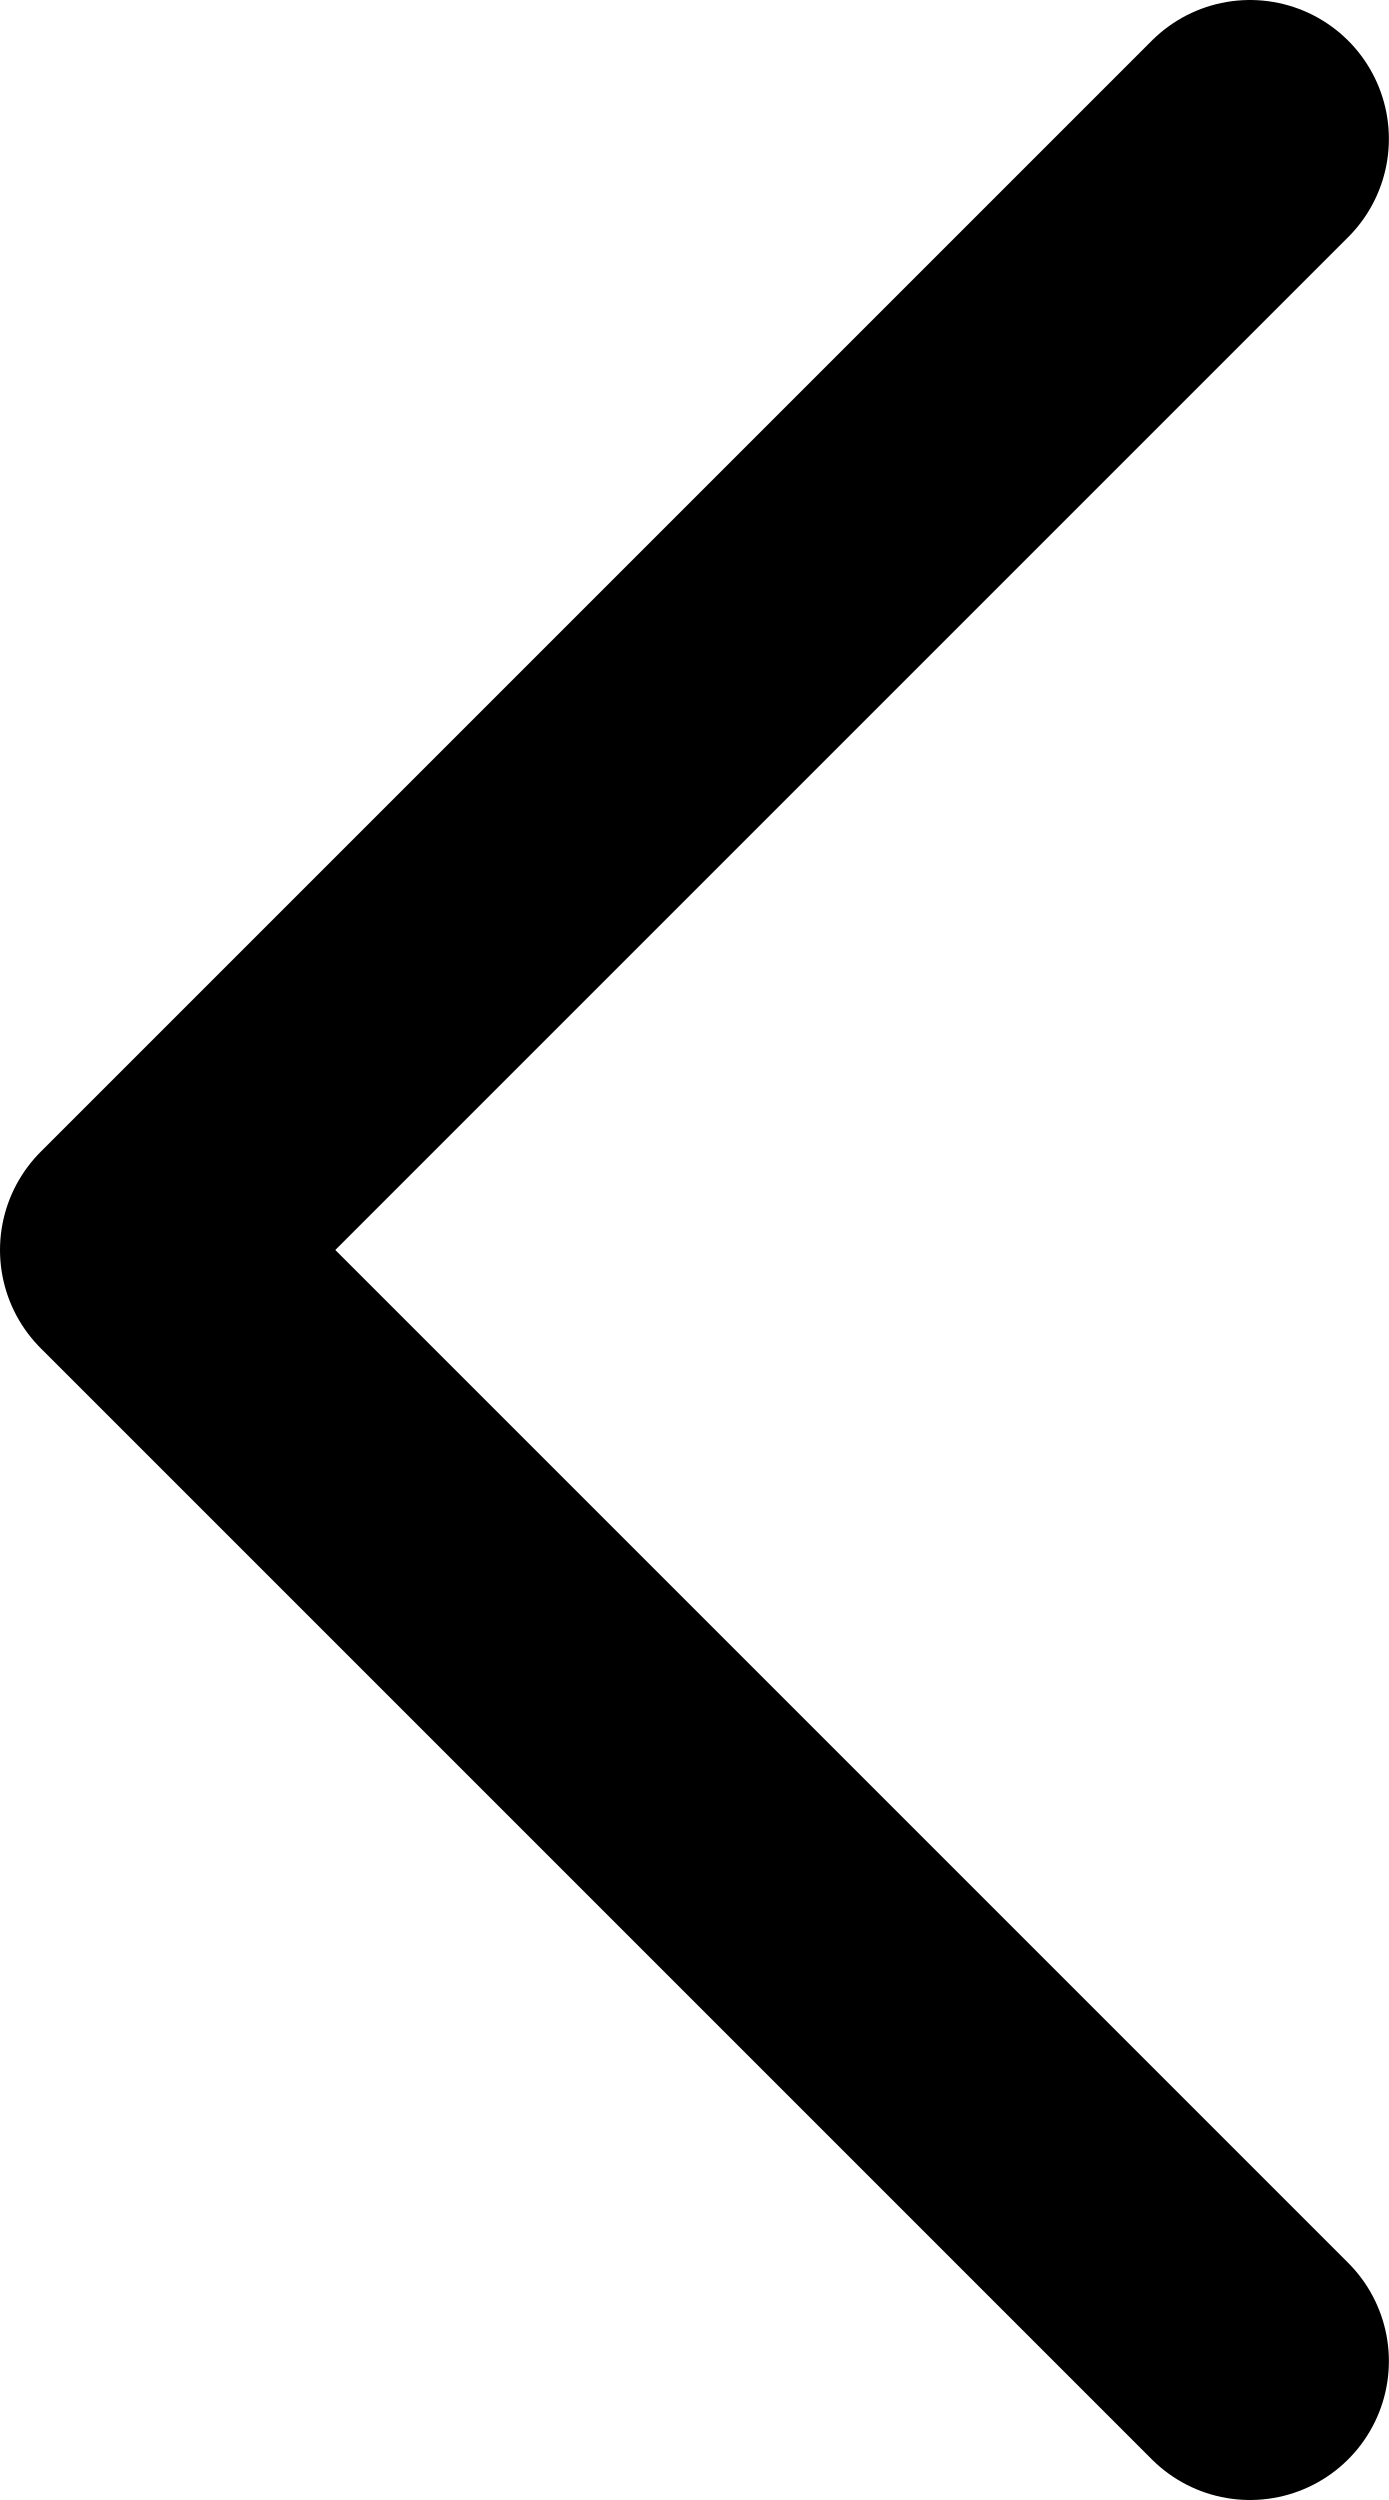
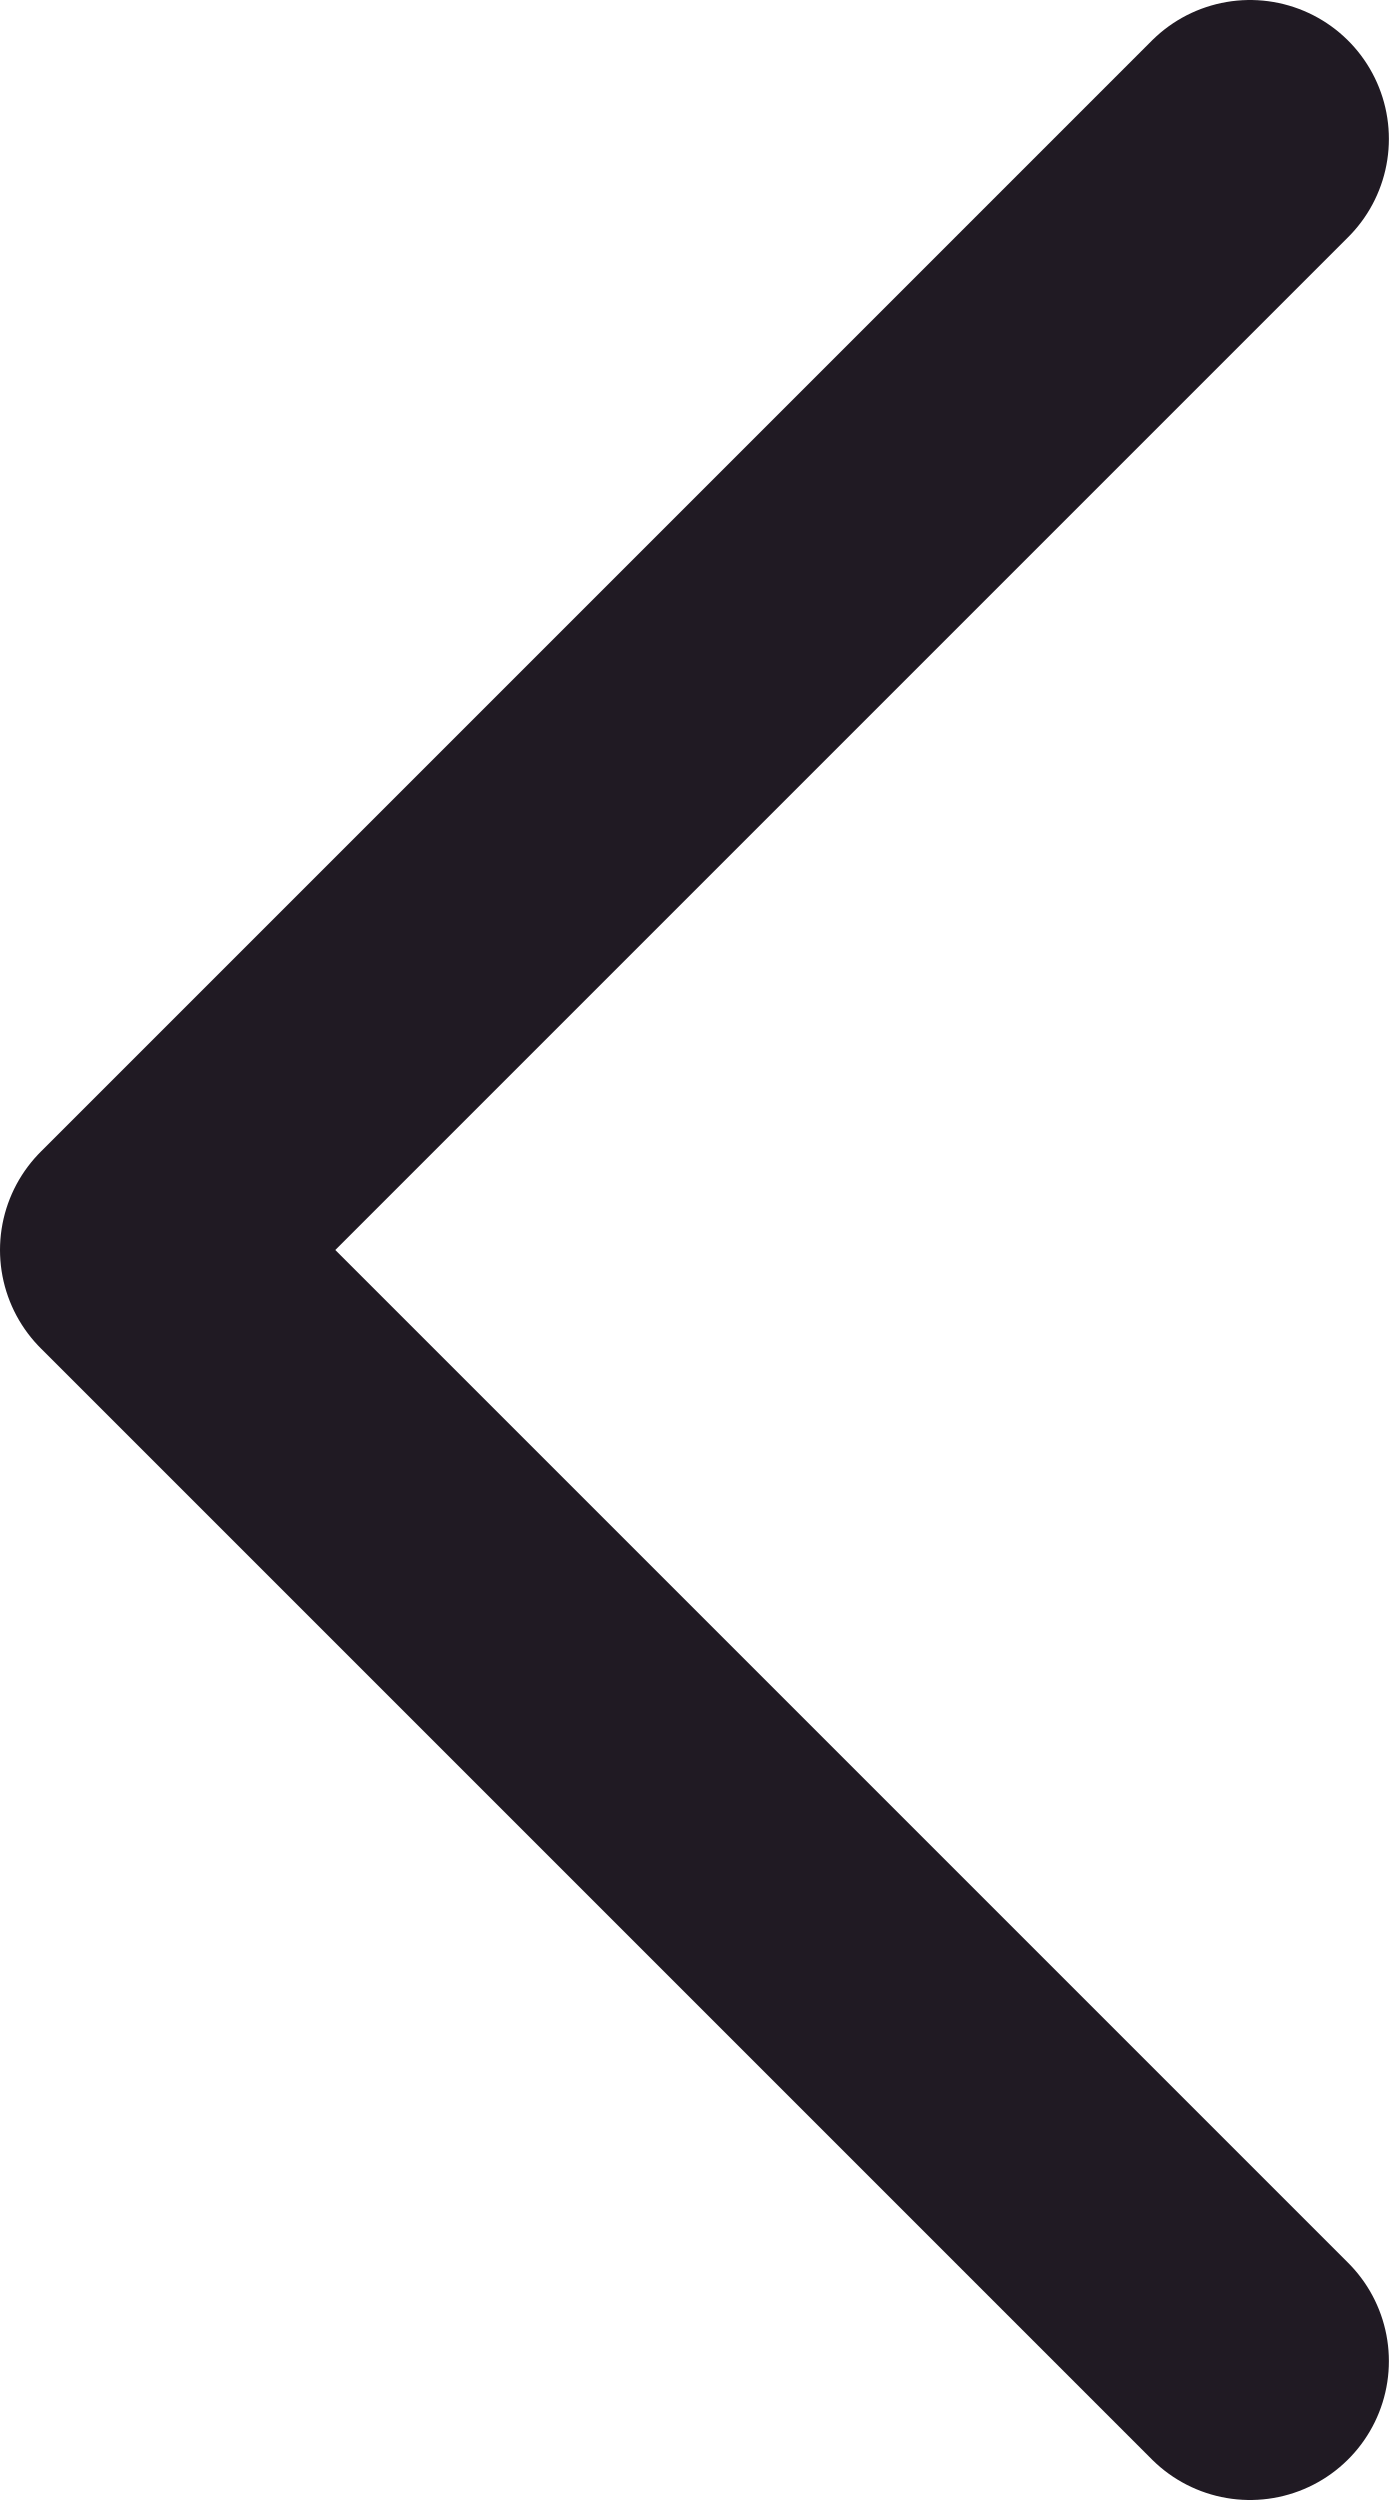
<svg xmlns="http://www.w3.org/2000/svg" width="20" height="36" viewBox="0 0 20 36" fill="none">
-   <path id="Vector" d="M18 34L2 18L18 2" stroke="black" stroke-width="4" stroke-linecap="round" stroke-linejoin="round" />
+   <path id="Vector" d="M18 34L2 18L18 2" stroke="#201A23" stroke-width="4" stroke-linecap="round" stroke-linejoin="round" />
</svg>
